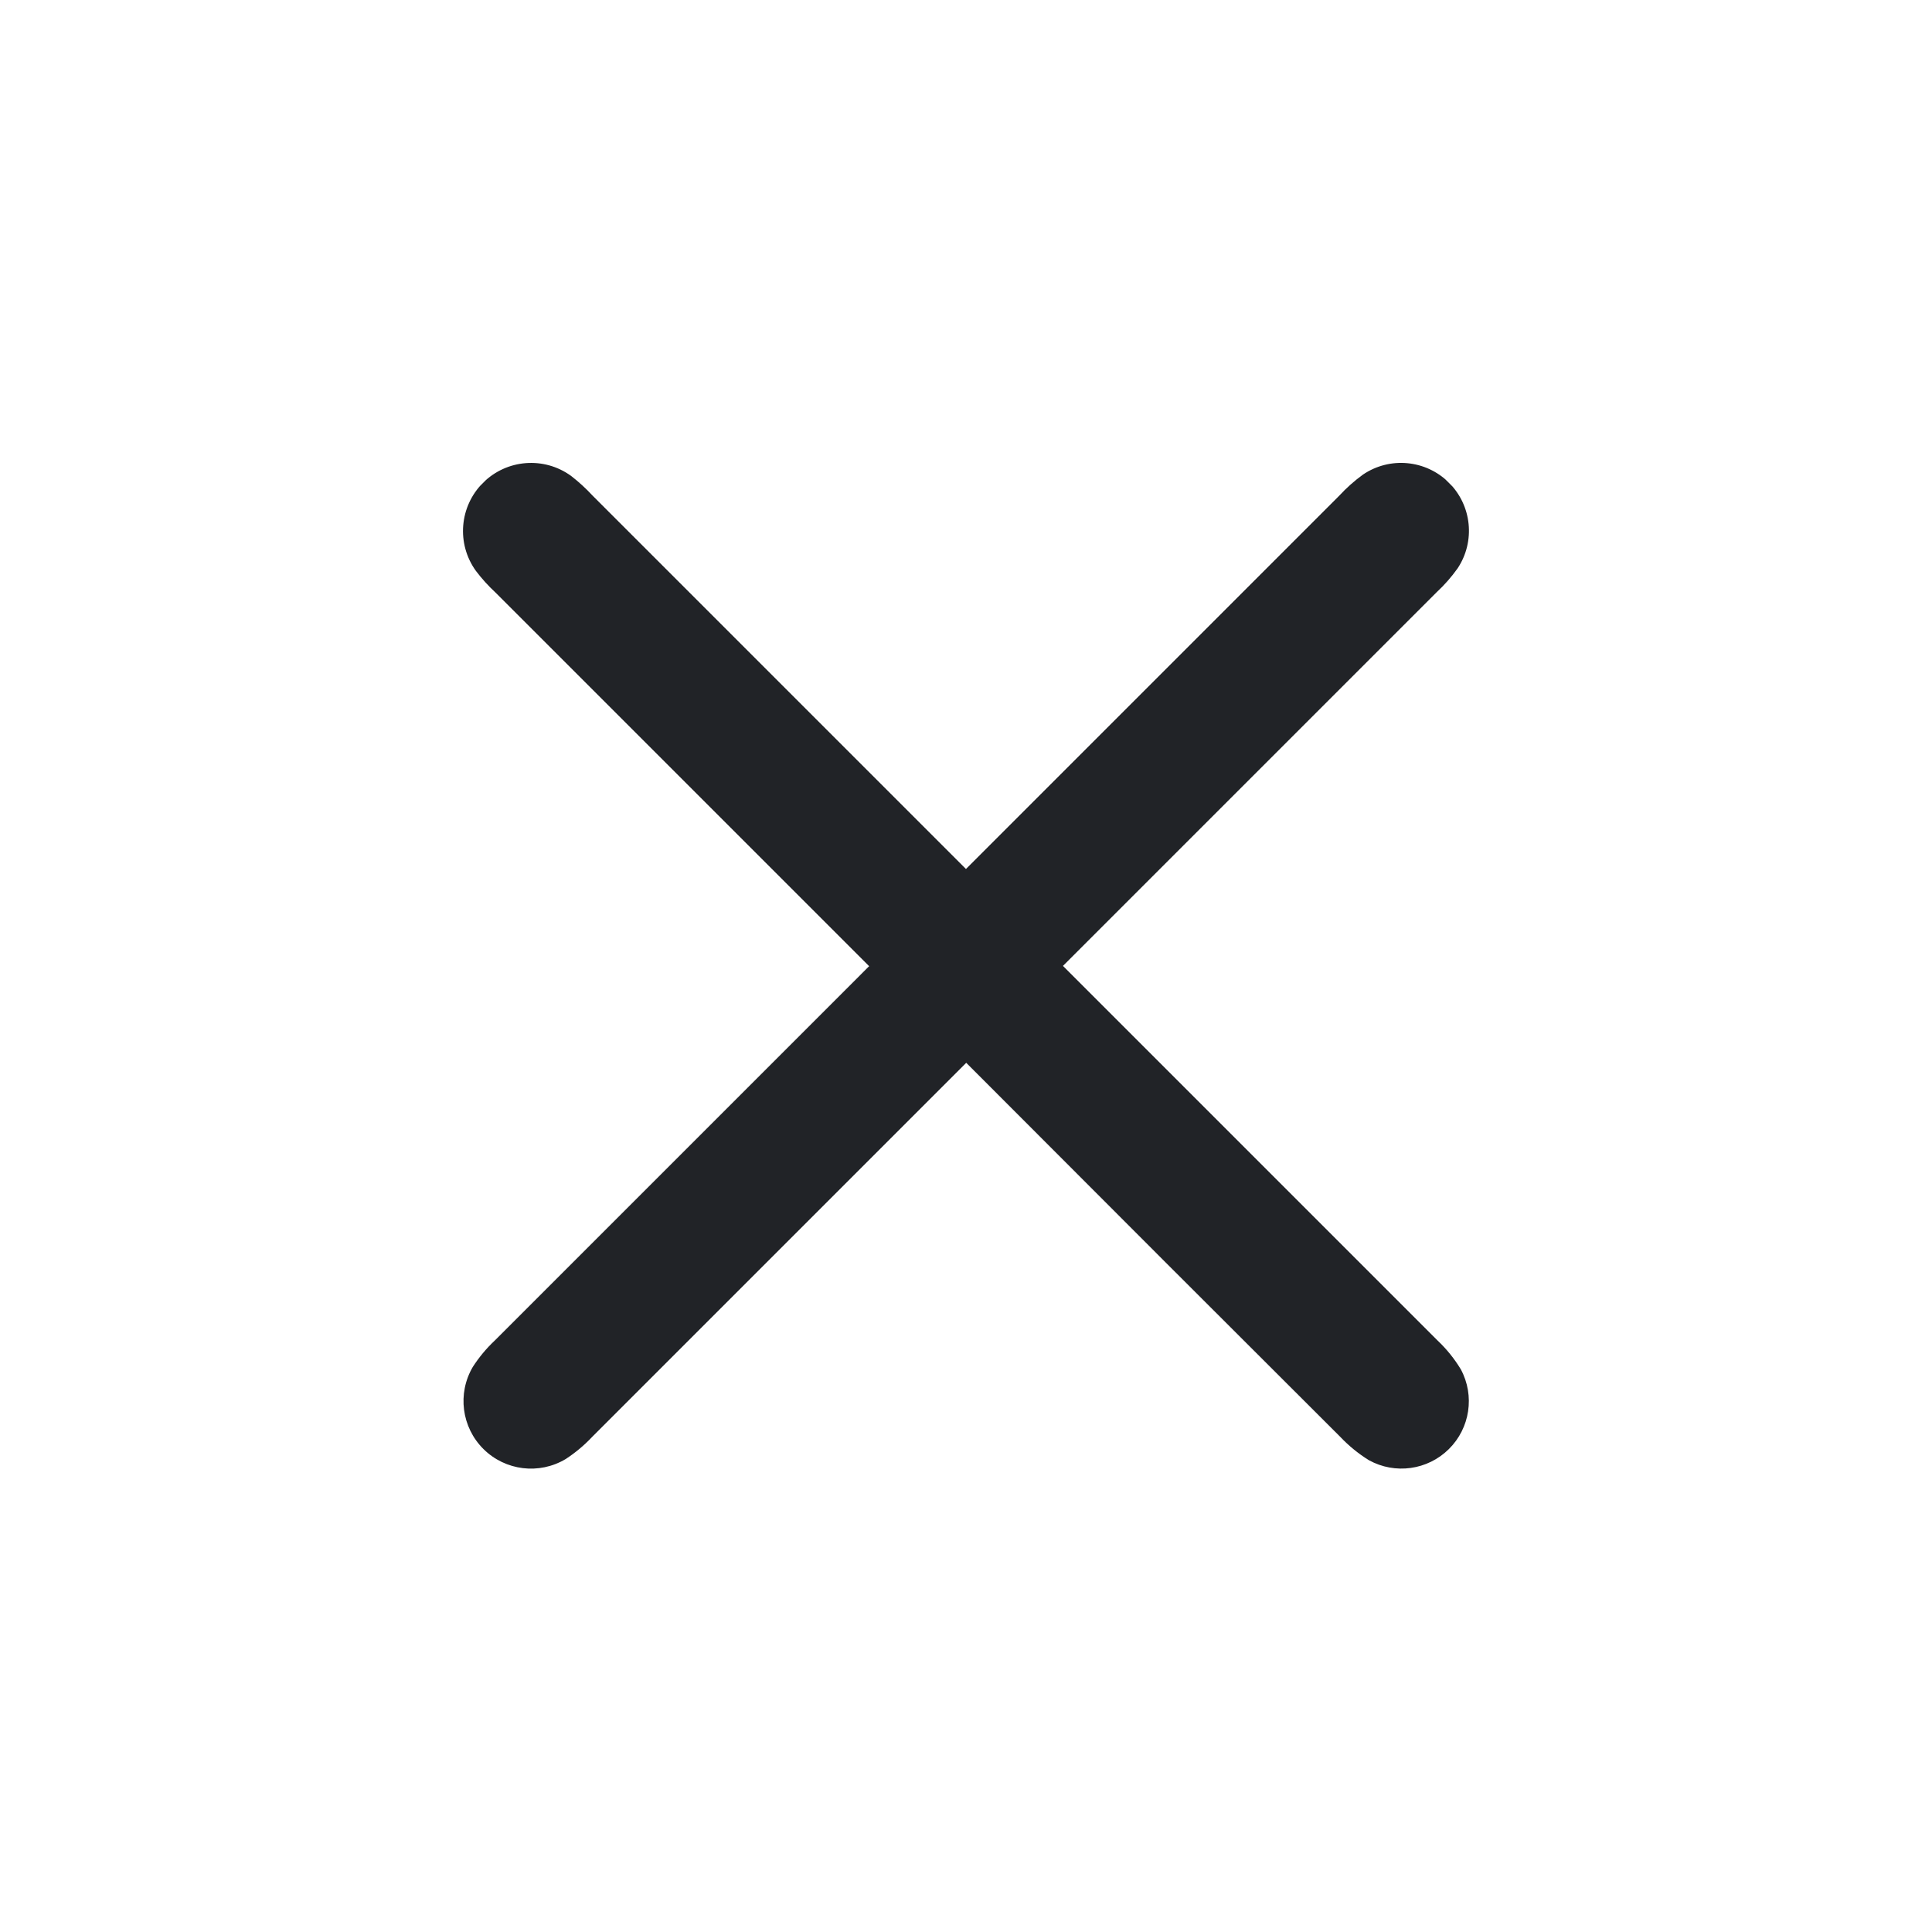
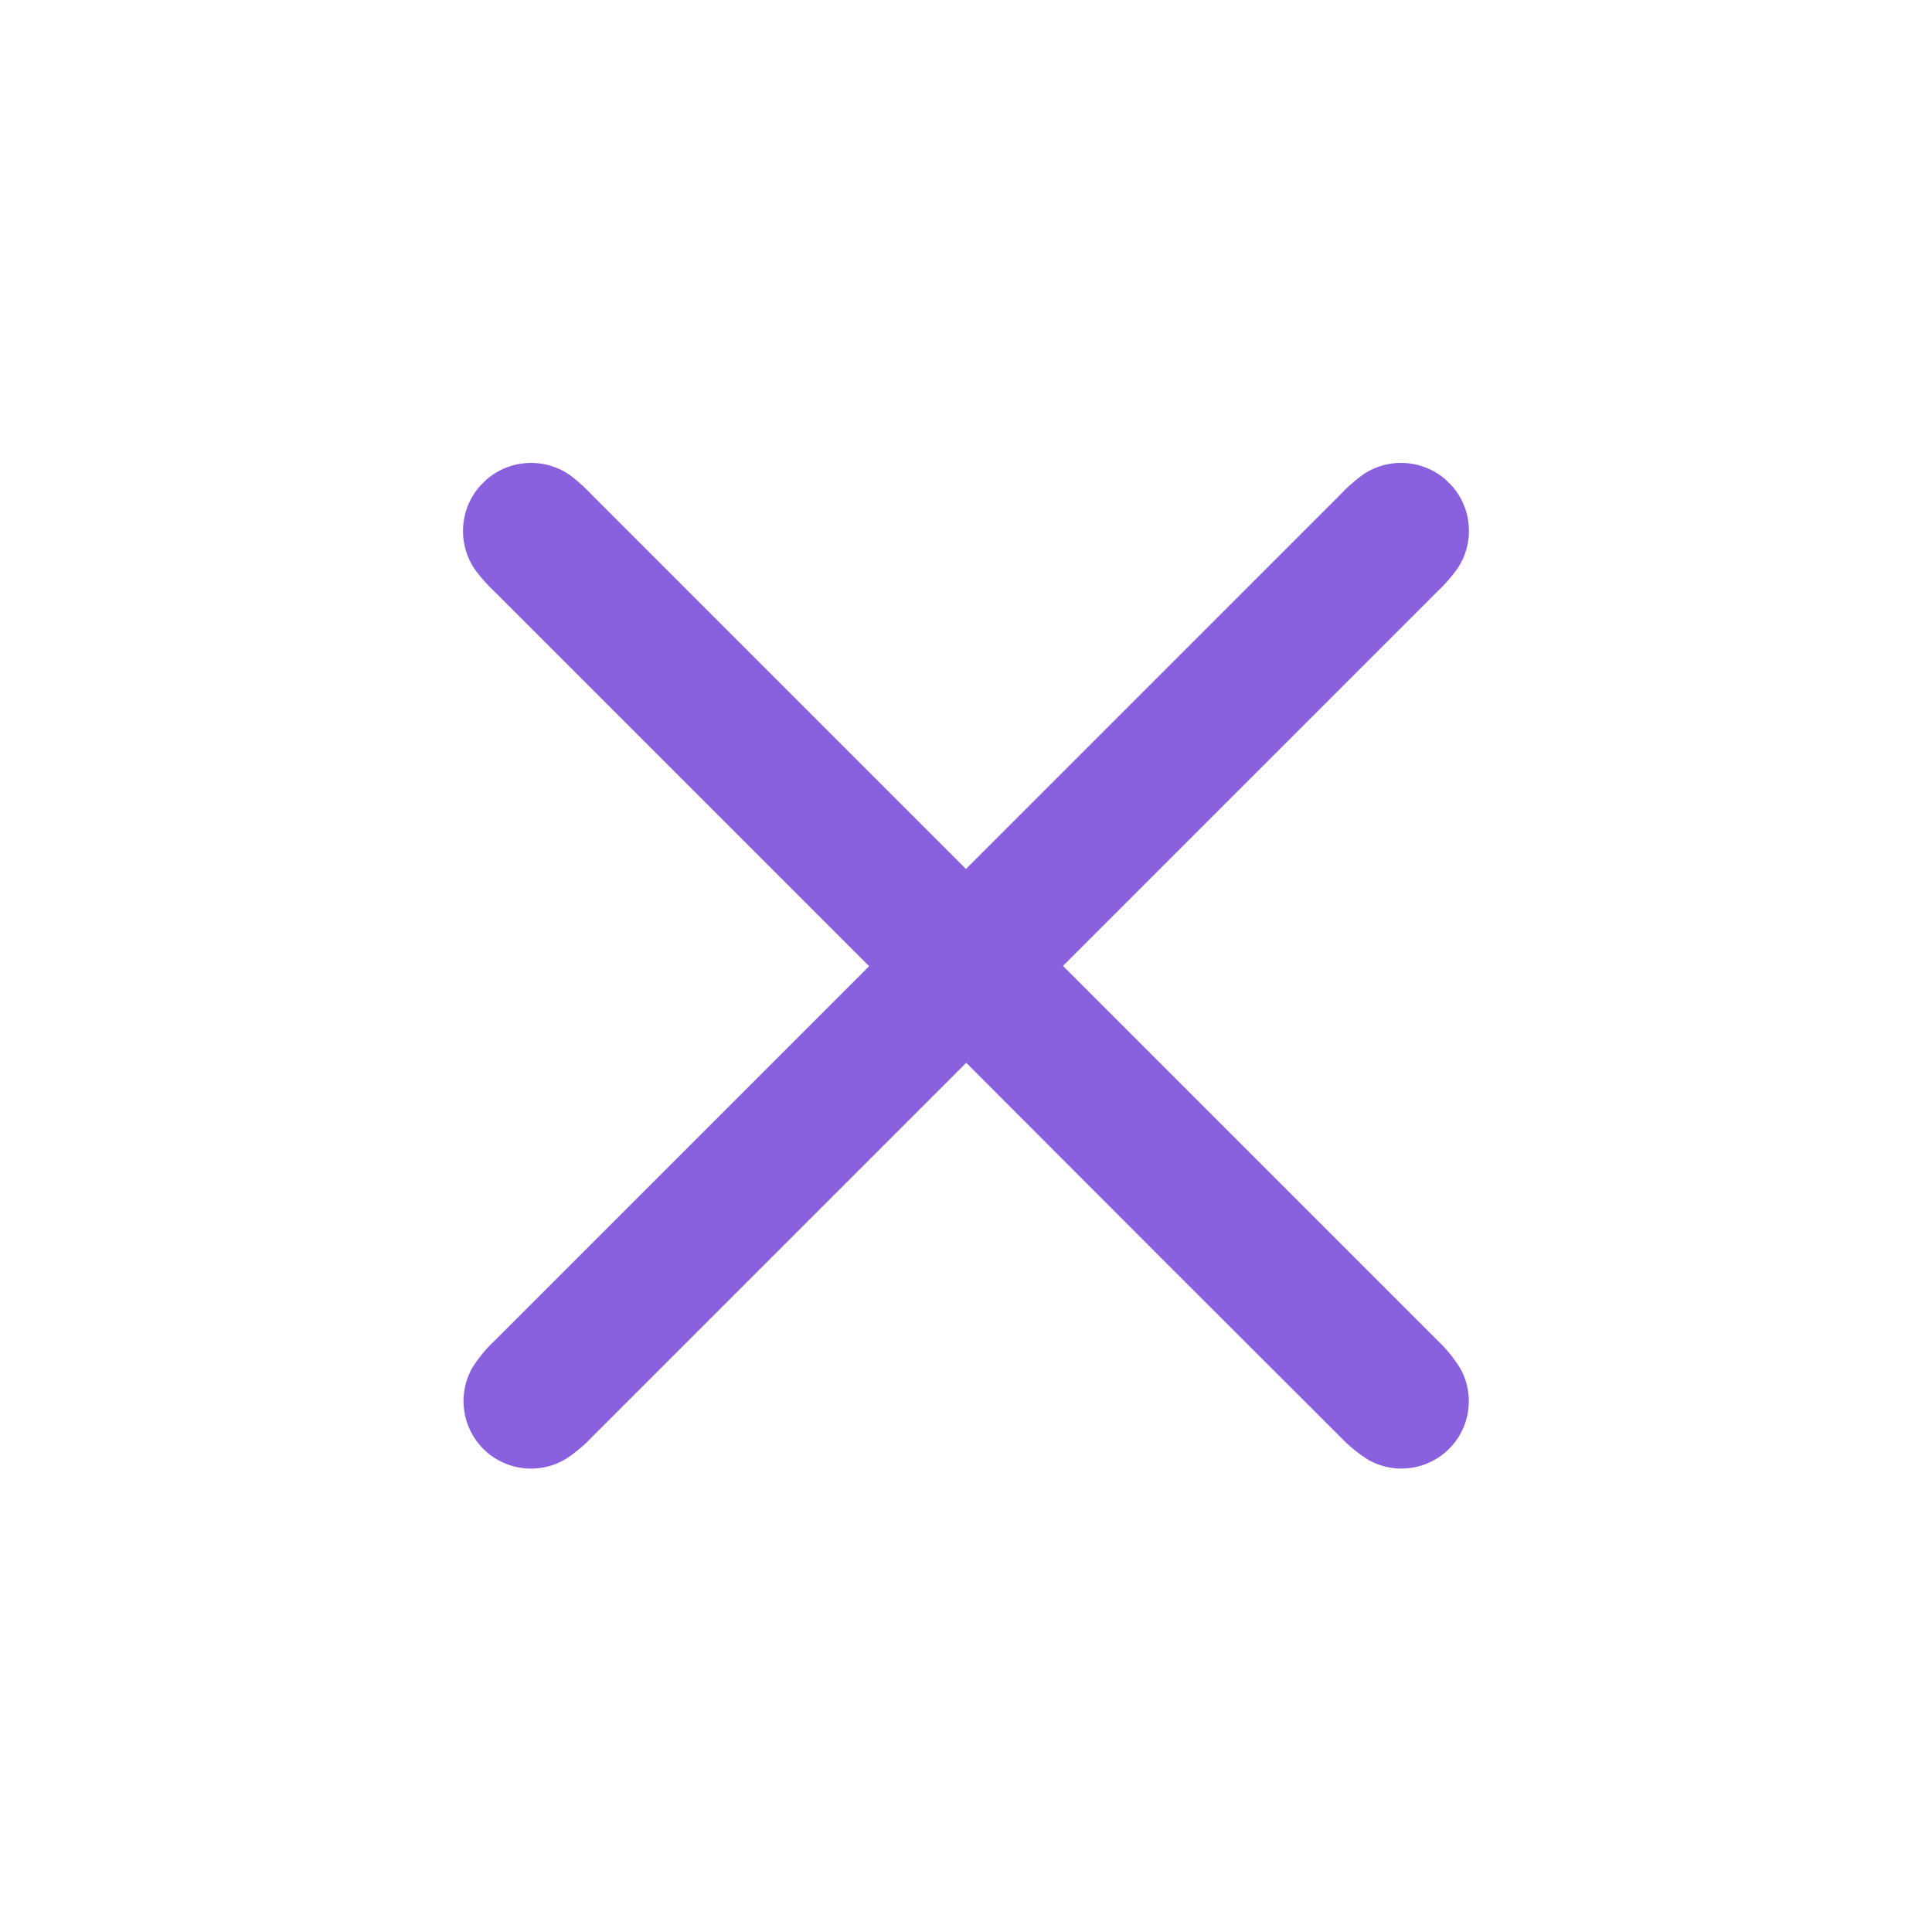
<svg xmlns="http://www.w3.org/2000/svg" width="30.362" height="30.362" viewBox="0 0 30.362 30.362">
  <defs>
    <clipPath id="clip-path">
-       <rect id="Rectangle_661" data-name="Rectangle 661" width="21.469" height="21.469" fill="#212327" />
+       <rect id="Rectangle_661" data-name="Rectangle 661" width="21.469" height="21.469" fill="#8961de" />
    </clipPath>
  </defs>
  <g id="Group_1663" data-name="Group 1663" transform="translate(15.181) rotate(45)">
    <g id="Group_1585" data-name="Group 1585" clip-path="url(#clip-path)">
-       <path id="Path_1346" data-name="Path 1346" d="M9.656,11.813h-8.3a2.619,2.619,0,0,1-.459-.023A1.07,1.07,0,0,1,.9,9.677a2.787,2.787,0,0,1,.46-.02H9.656V9.12q0-3.879,0-7.757a2.556,2.556,0,0,1,.029-.5A1.067,1.067,0,0,1,11.779.854a2.469,2.469,0,0,1,.032.5q0,3.879,0,7.757v.545h.526q3.9,0,7.8,0a2.169,2.169,0,0,1,.579.062,1.059,1.059,0,0,1-.012,2.031,2.26,2.26,0,0,1-.579.059q-3.879.005-7.757,0h-.555v.515q0,3.9,0,7.8a2.269,2.269,0,0,1-.048.539,1.061,1.061,0,0,1-2.056.008,2.224,2.224,0,0,1-.049-.539q0-3.879,0-7.757v-.565" transform="translate(0 0)" fill="#212327" />
+       <path id="Path_1346" data-name="Path 1346" d="M9.656,11.813h-8.3a2.619,2.619,0,0,1-.459-.023A1.07,1.07,0,0,1,.9,9.677a2.787,2.787,0,0,1,.46-.02H9.656V9.12q0-3.879,0-7.757a2.556,2.556,0,0,1,.029-.5A1.067,1.067,0,0,1,11.779.854a2.469,2.469,0,0,1,.032.5q0,3.879,0,7.757v.545h.526q3.9,0,7.8,0a2.169,2.169,0,0,1,.579.062,1.059,1.059,0,0,1-.012,2.031,2.26,2.26,0,0,1-.579.059q-3.879.005-7.757,0h-.555v.515q0,3.9,0,7.8a2.269,2.269,0,0,1-.048.539,1.061,1.061,0,0,1-2.056.008,2.224,2.224,0,0,1-.049-.539q0-3.879,0-7.757v-.565" transform="translate(0 0)" fill="#8961de" />
    </g>
  </g>
</svg>
